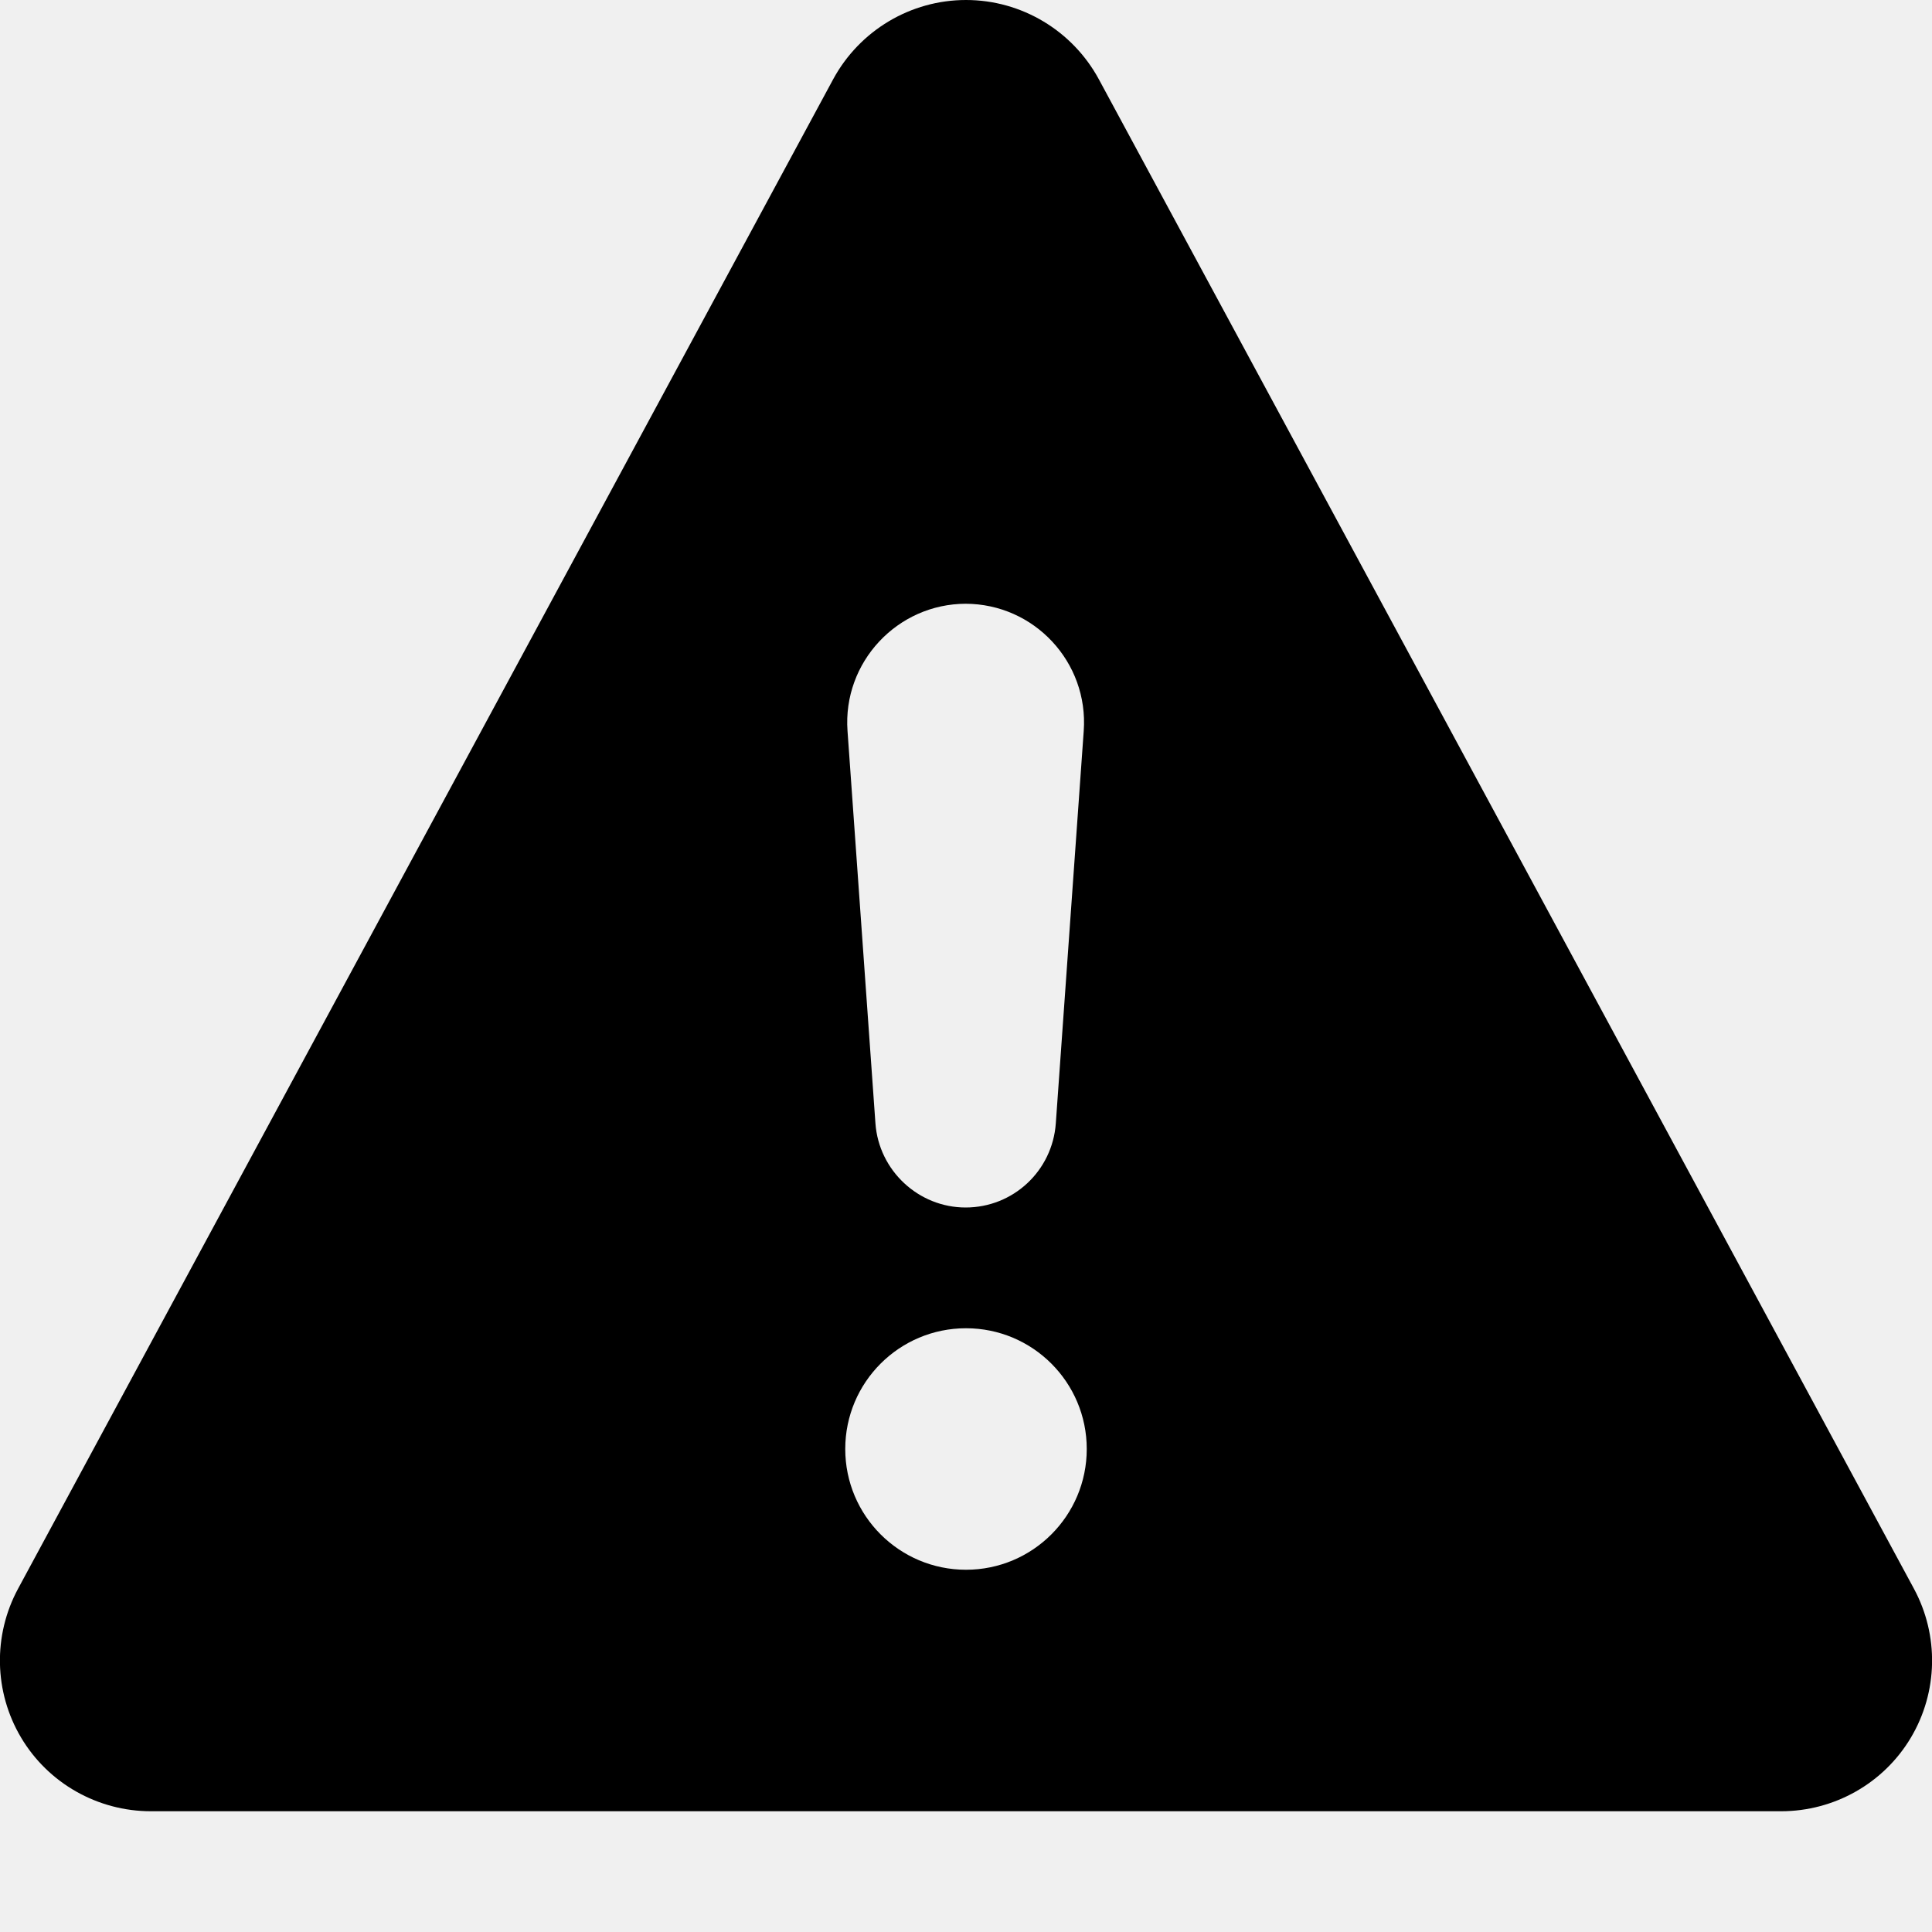
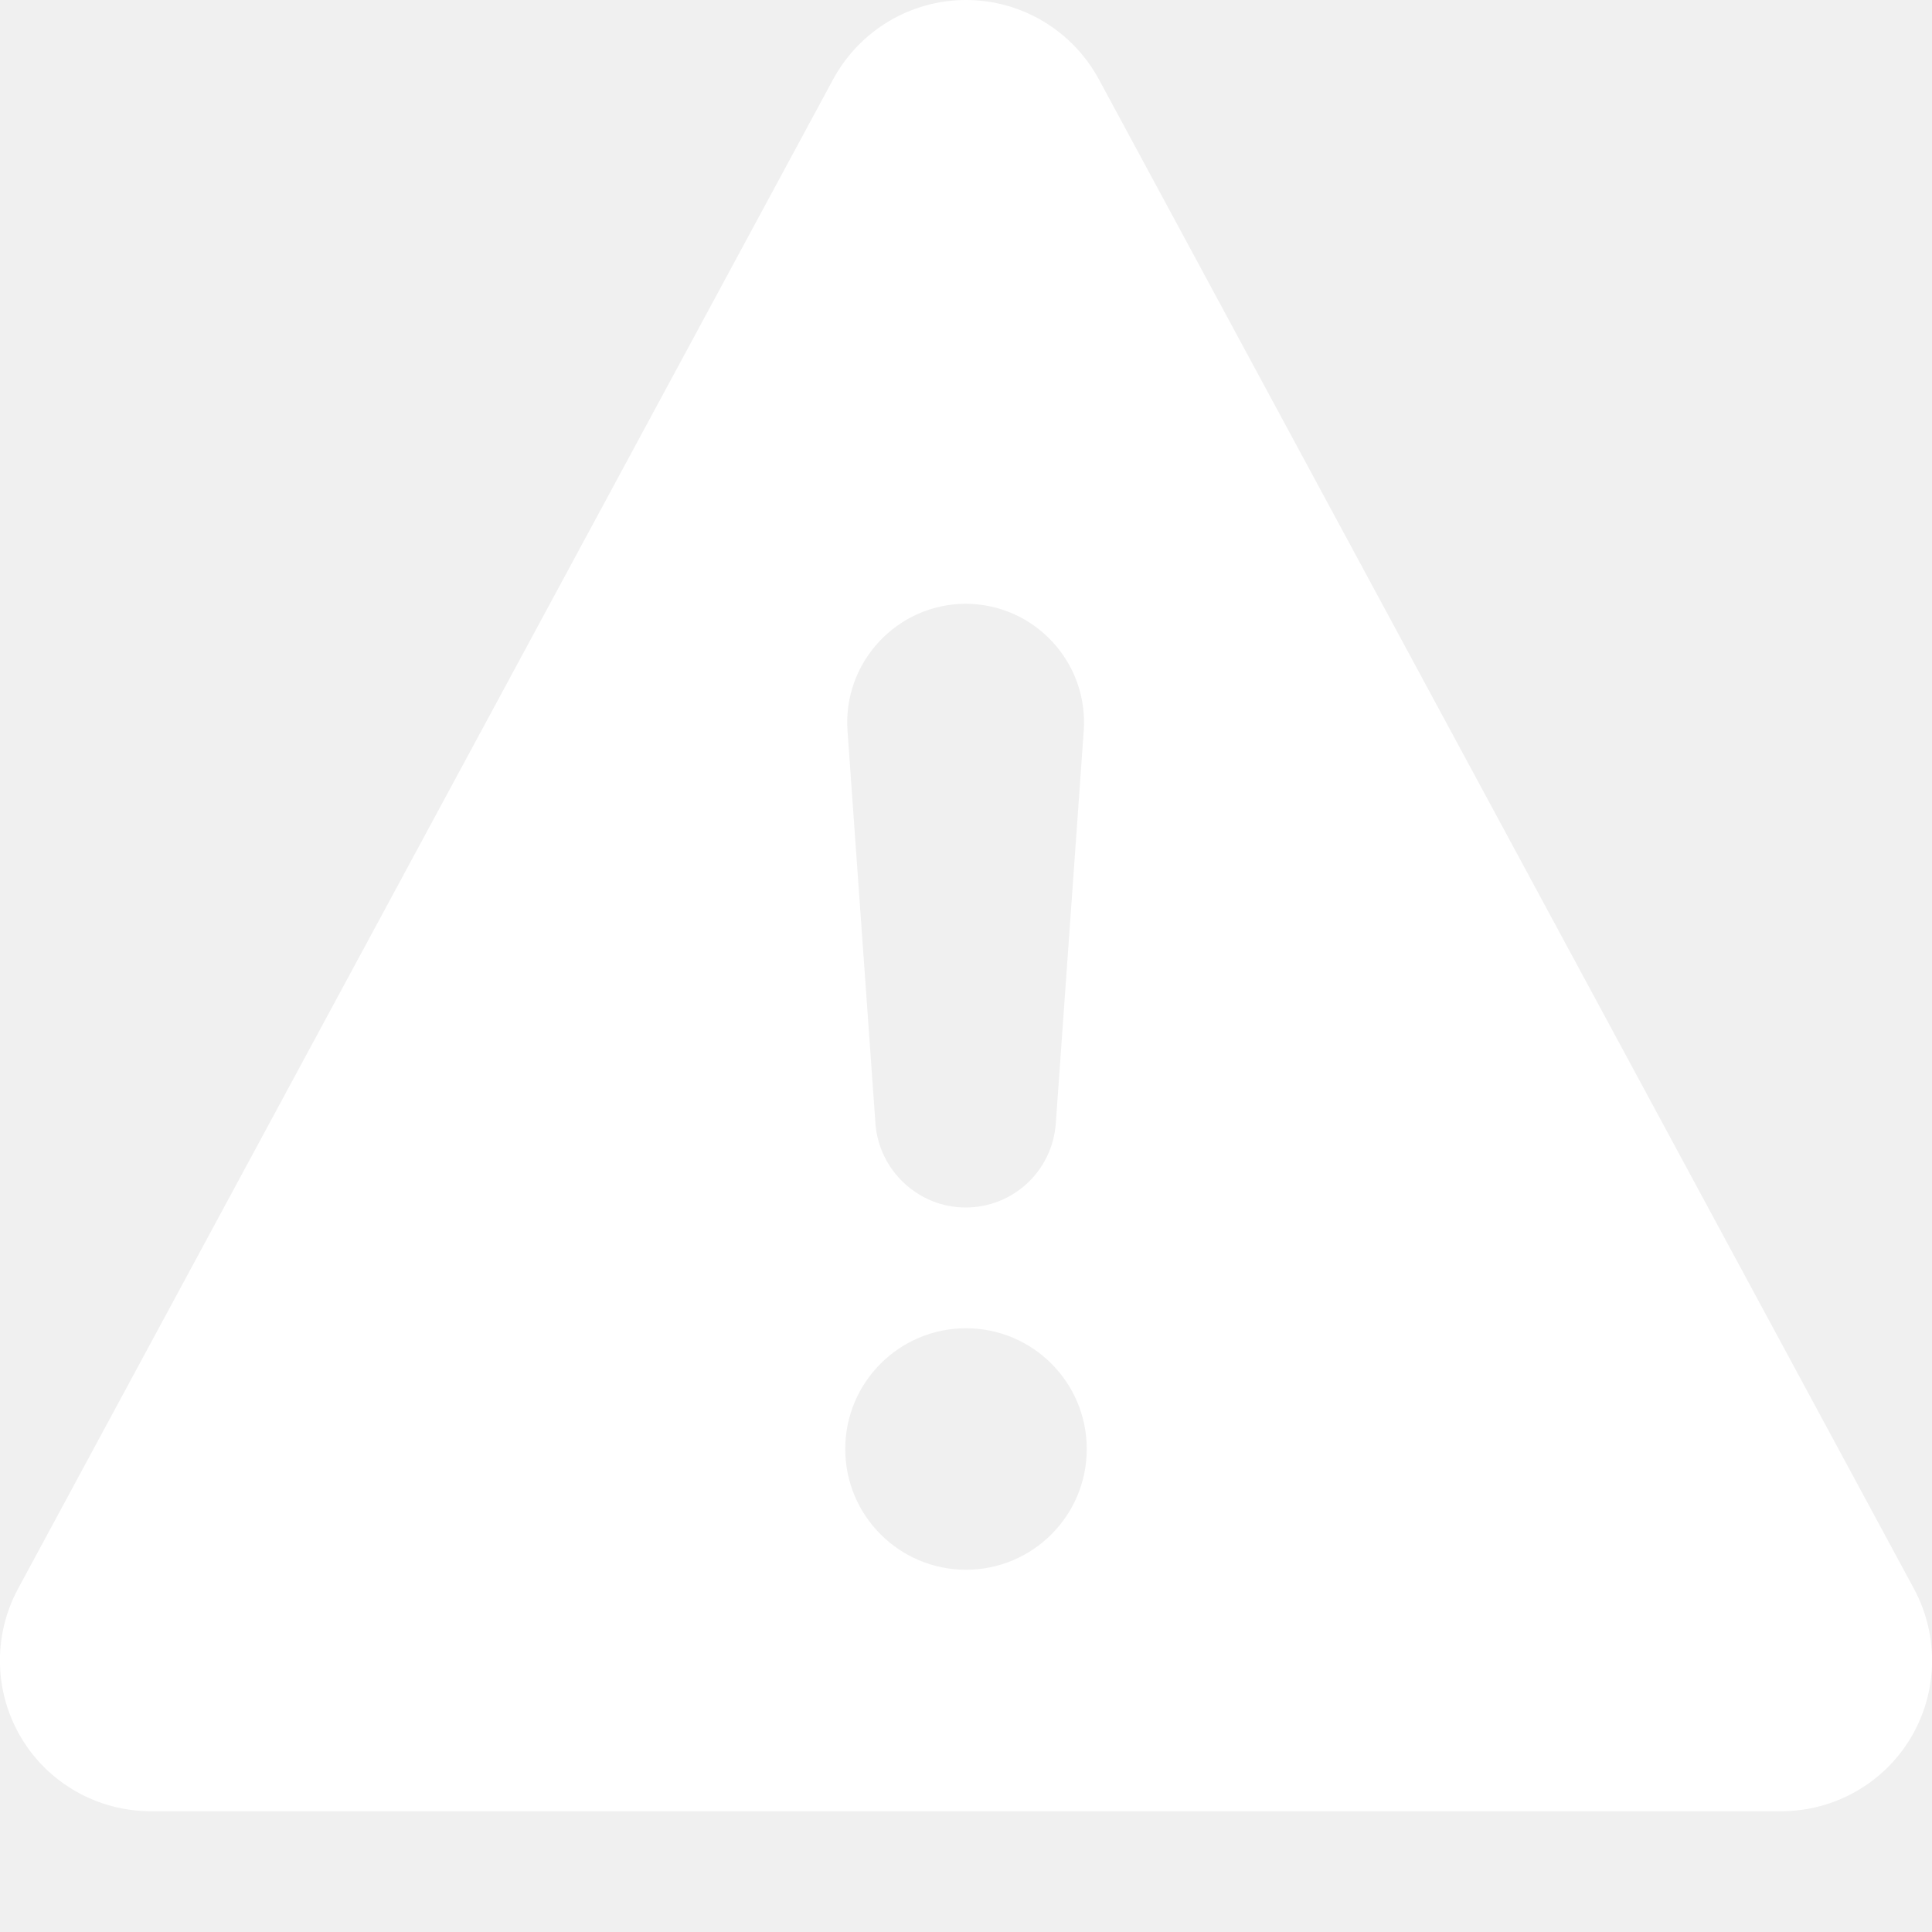
<svg xmlns="http://www.w3.org/2000/svg" viewBox="0 0 512 512">
-   <path fill="currentColor" d="M256 0c14.7 0 28.2 8.1 35.2 21l216 400c6.7 12.4 6.4 27.4-.8 39.5S486.1 480 472 480L40 480c-14.1 0-27.2-7.4-34.4-19.5s-7.5-27.1-.8-39.5l216-400c7-12.9 20.5-21 35.2-21zm0 352a32 32 0 1 0 0 64 32 32 0 1 0 0-64zm0-192c-18.2 0-32.7 15.5-31.4 33.7l7.4 104c.9 12.5 11.4 22.3 23.9 22.3 12.6 0 23-9.7 23.9-22.3l7.4-104c1.3-18.2-13.1-33.7-31.4-33.7z" />
+   <path fill="#ffffff" d="M256 0c14.7 0 28.2 8.1 35.2 21l216 400c6.7 12.4 6.4 27.4-.8 39.5S486.1 480 472 480L40 480c-14.1 0-27.2-7.4-34.4-19.5s-7.5-27.1-.8-39.5l216-400c7-12.9 20.5-21 35.2-21zm0 352a32 32 0 1 0 0 64 32 32 0 1 0 0-64zm0-192c-18.2 0-32.7 15.5-31.4 33.7l7.4 104c.9 12.5 11.4 22.3 23.9 22.3 12.6 0 23-9.7 23.9-22.3l7.4-104c1.3-18.2-13.1-33.7-31.4-33.7z" />
</svg>
